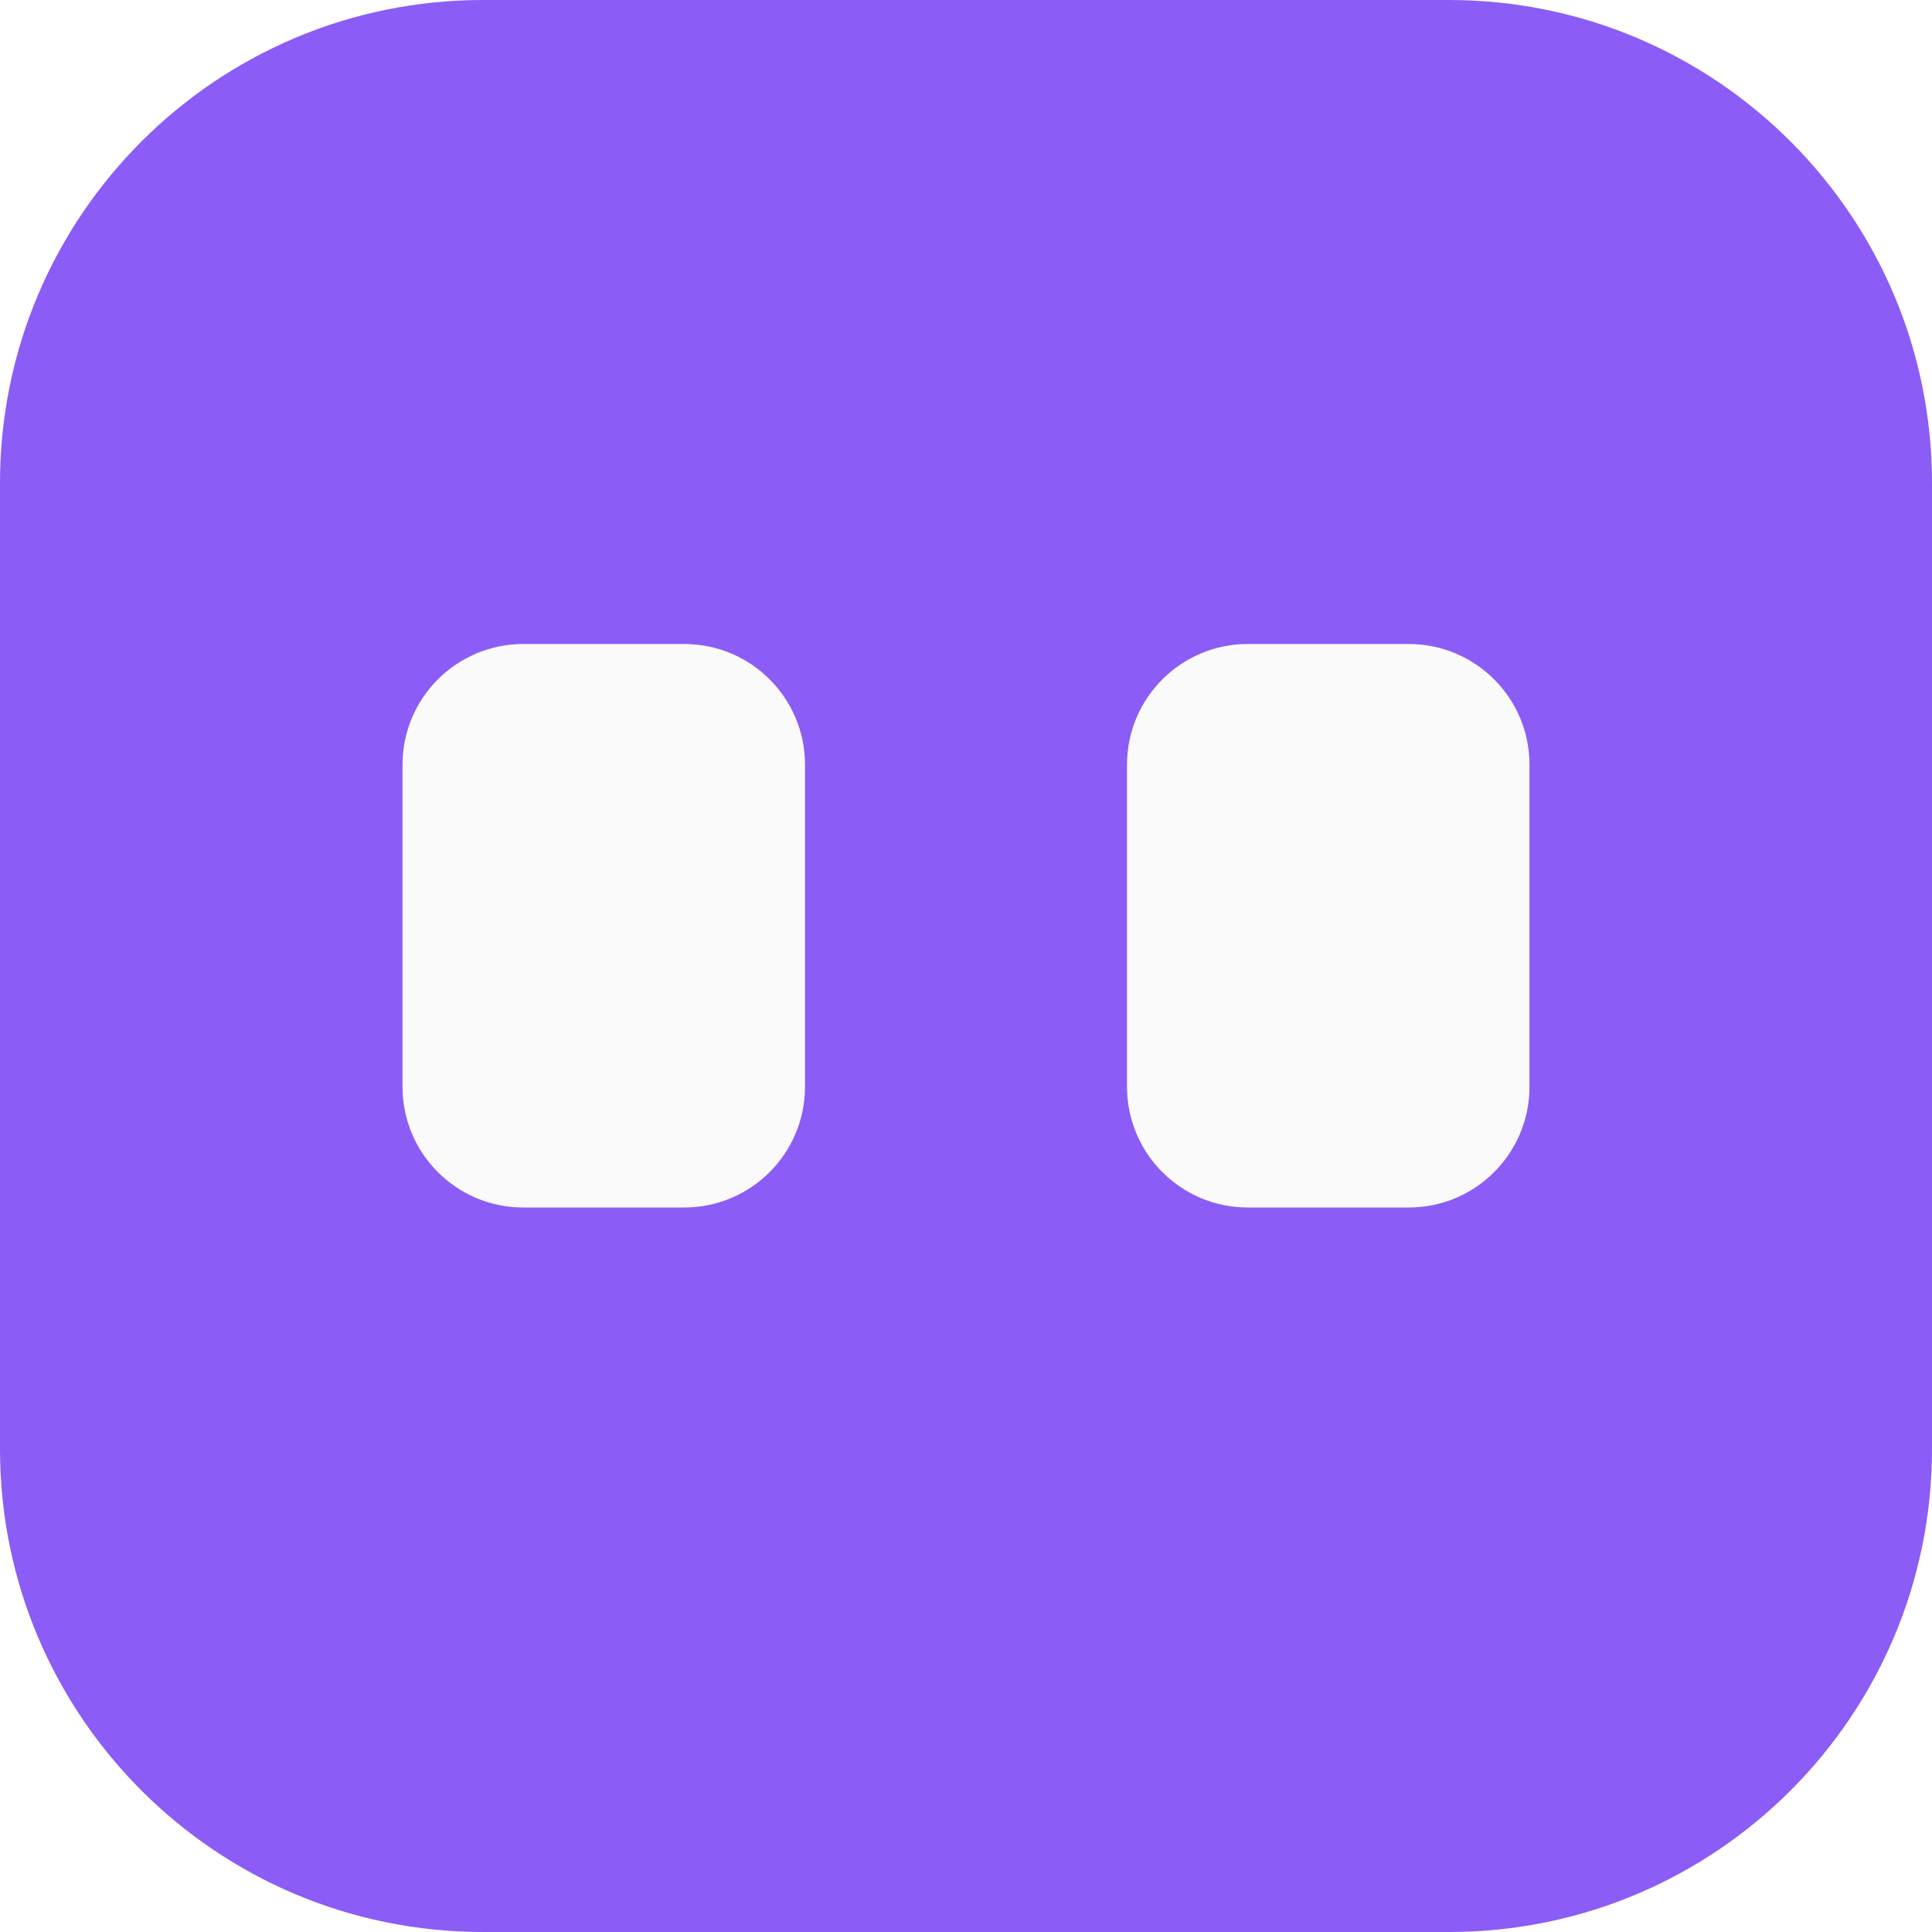
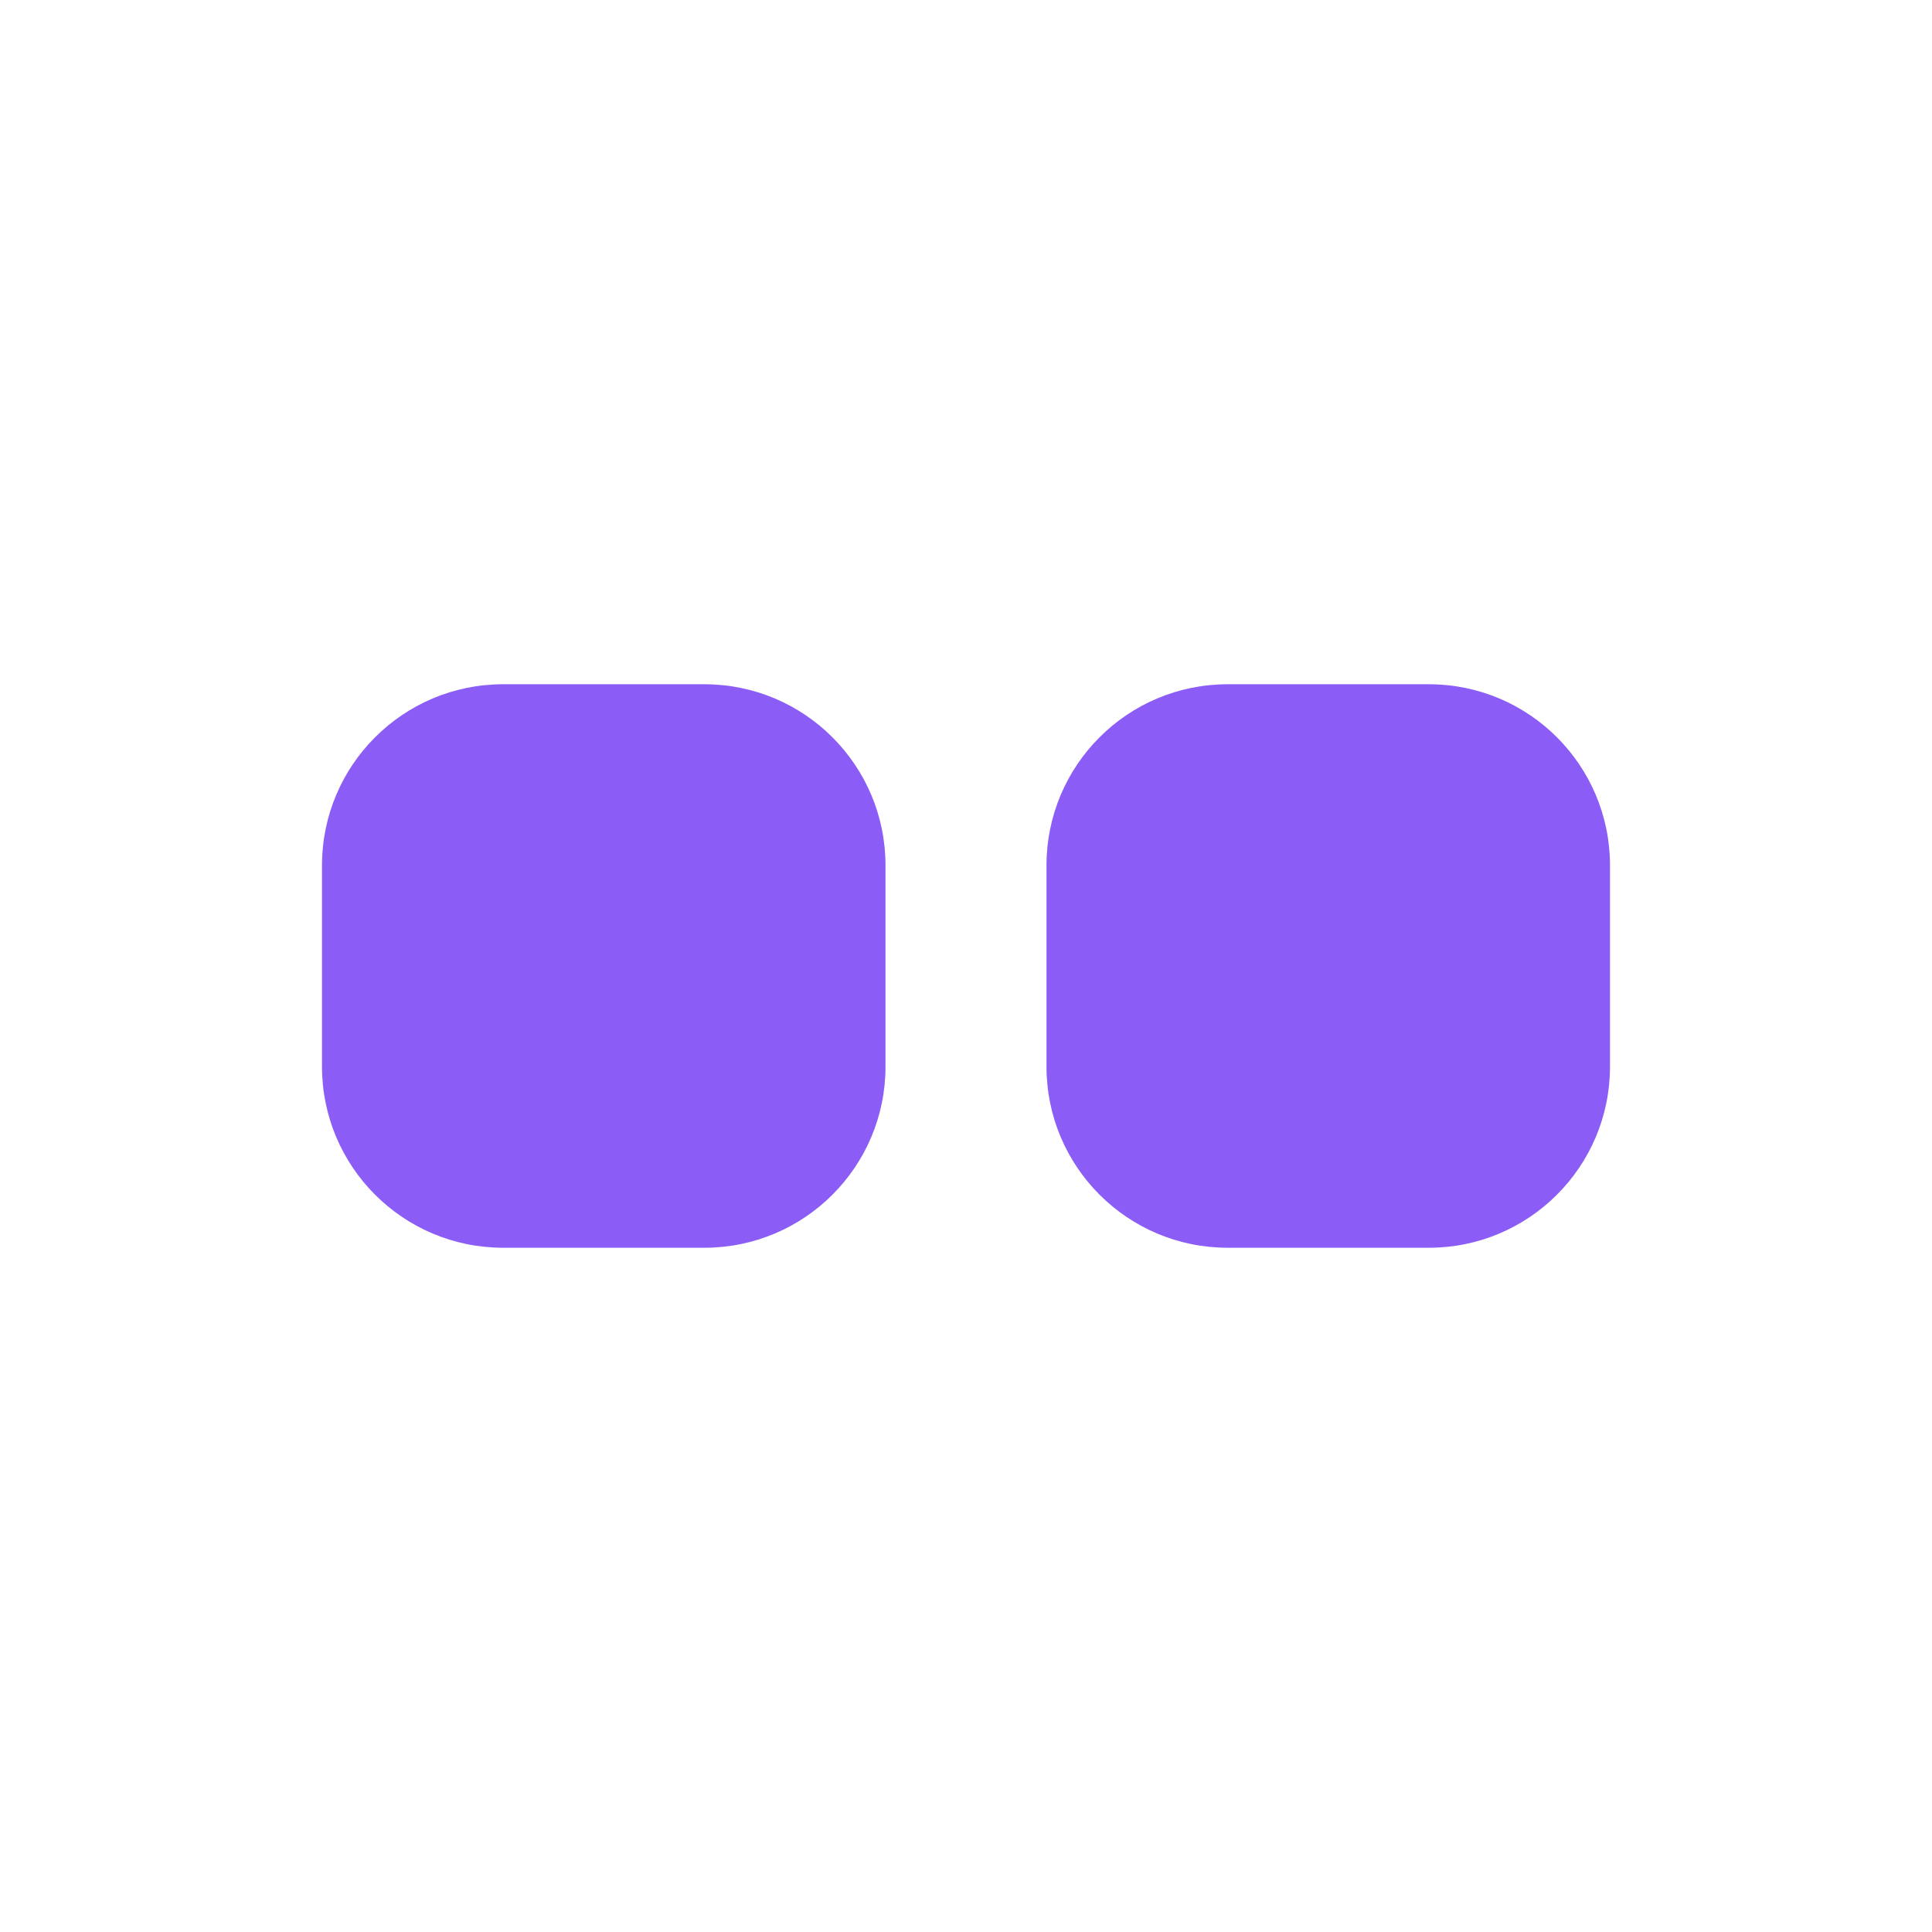
- <svg xmlns="http://www.w3.org/2000/svg" viewBox="0 0 48 48" fill="none">
-   <rect width="48" height="48" rx="12" fill="#8b5cf6" />
-   <rect x="10" y="16" width="10" height="14" rx="3" fill="#fafafa" />
-   <rect x="28" y="16" width="10" height="14" rx="3" fill="#fafafa" />
+ <svg xmlns="http://www.w3.org/2000/svg" viewBox="0 0 48 48" fill="none" aria-hidden="true">
+   <rect x="8" y="17" width="14" height="14" rx="4.5" fill="#8b5cf6" />
+   <rect x="26" y="17" width="14" height="14" rx="4.5" fill="#8b5cf6" />
</svg>
